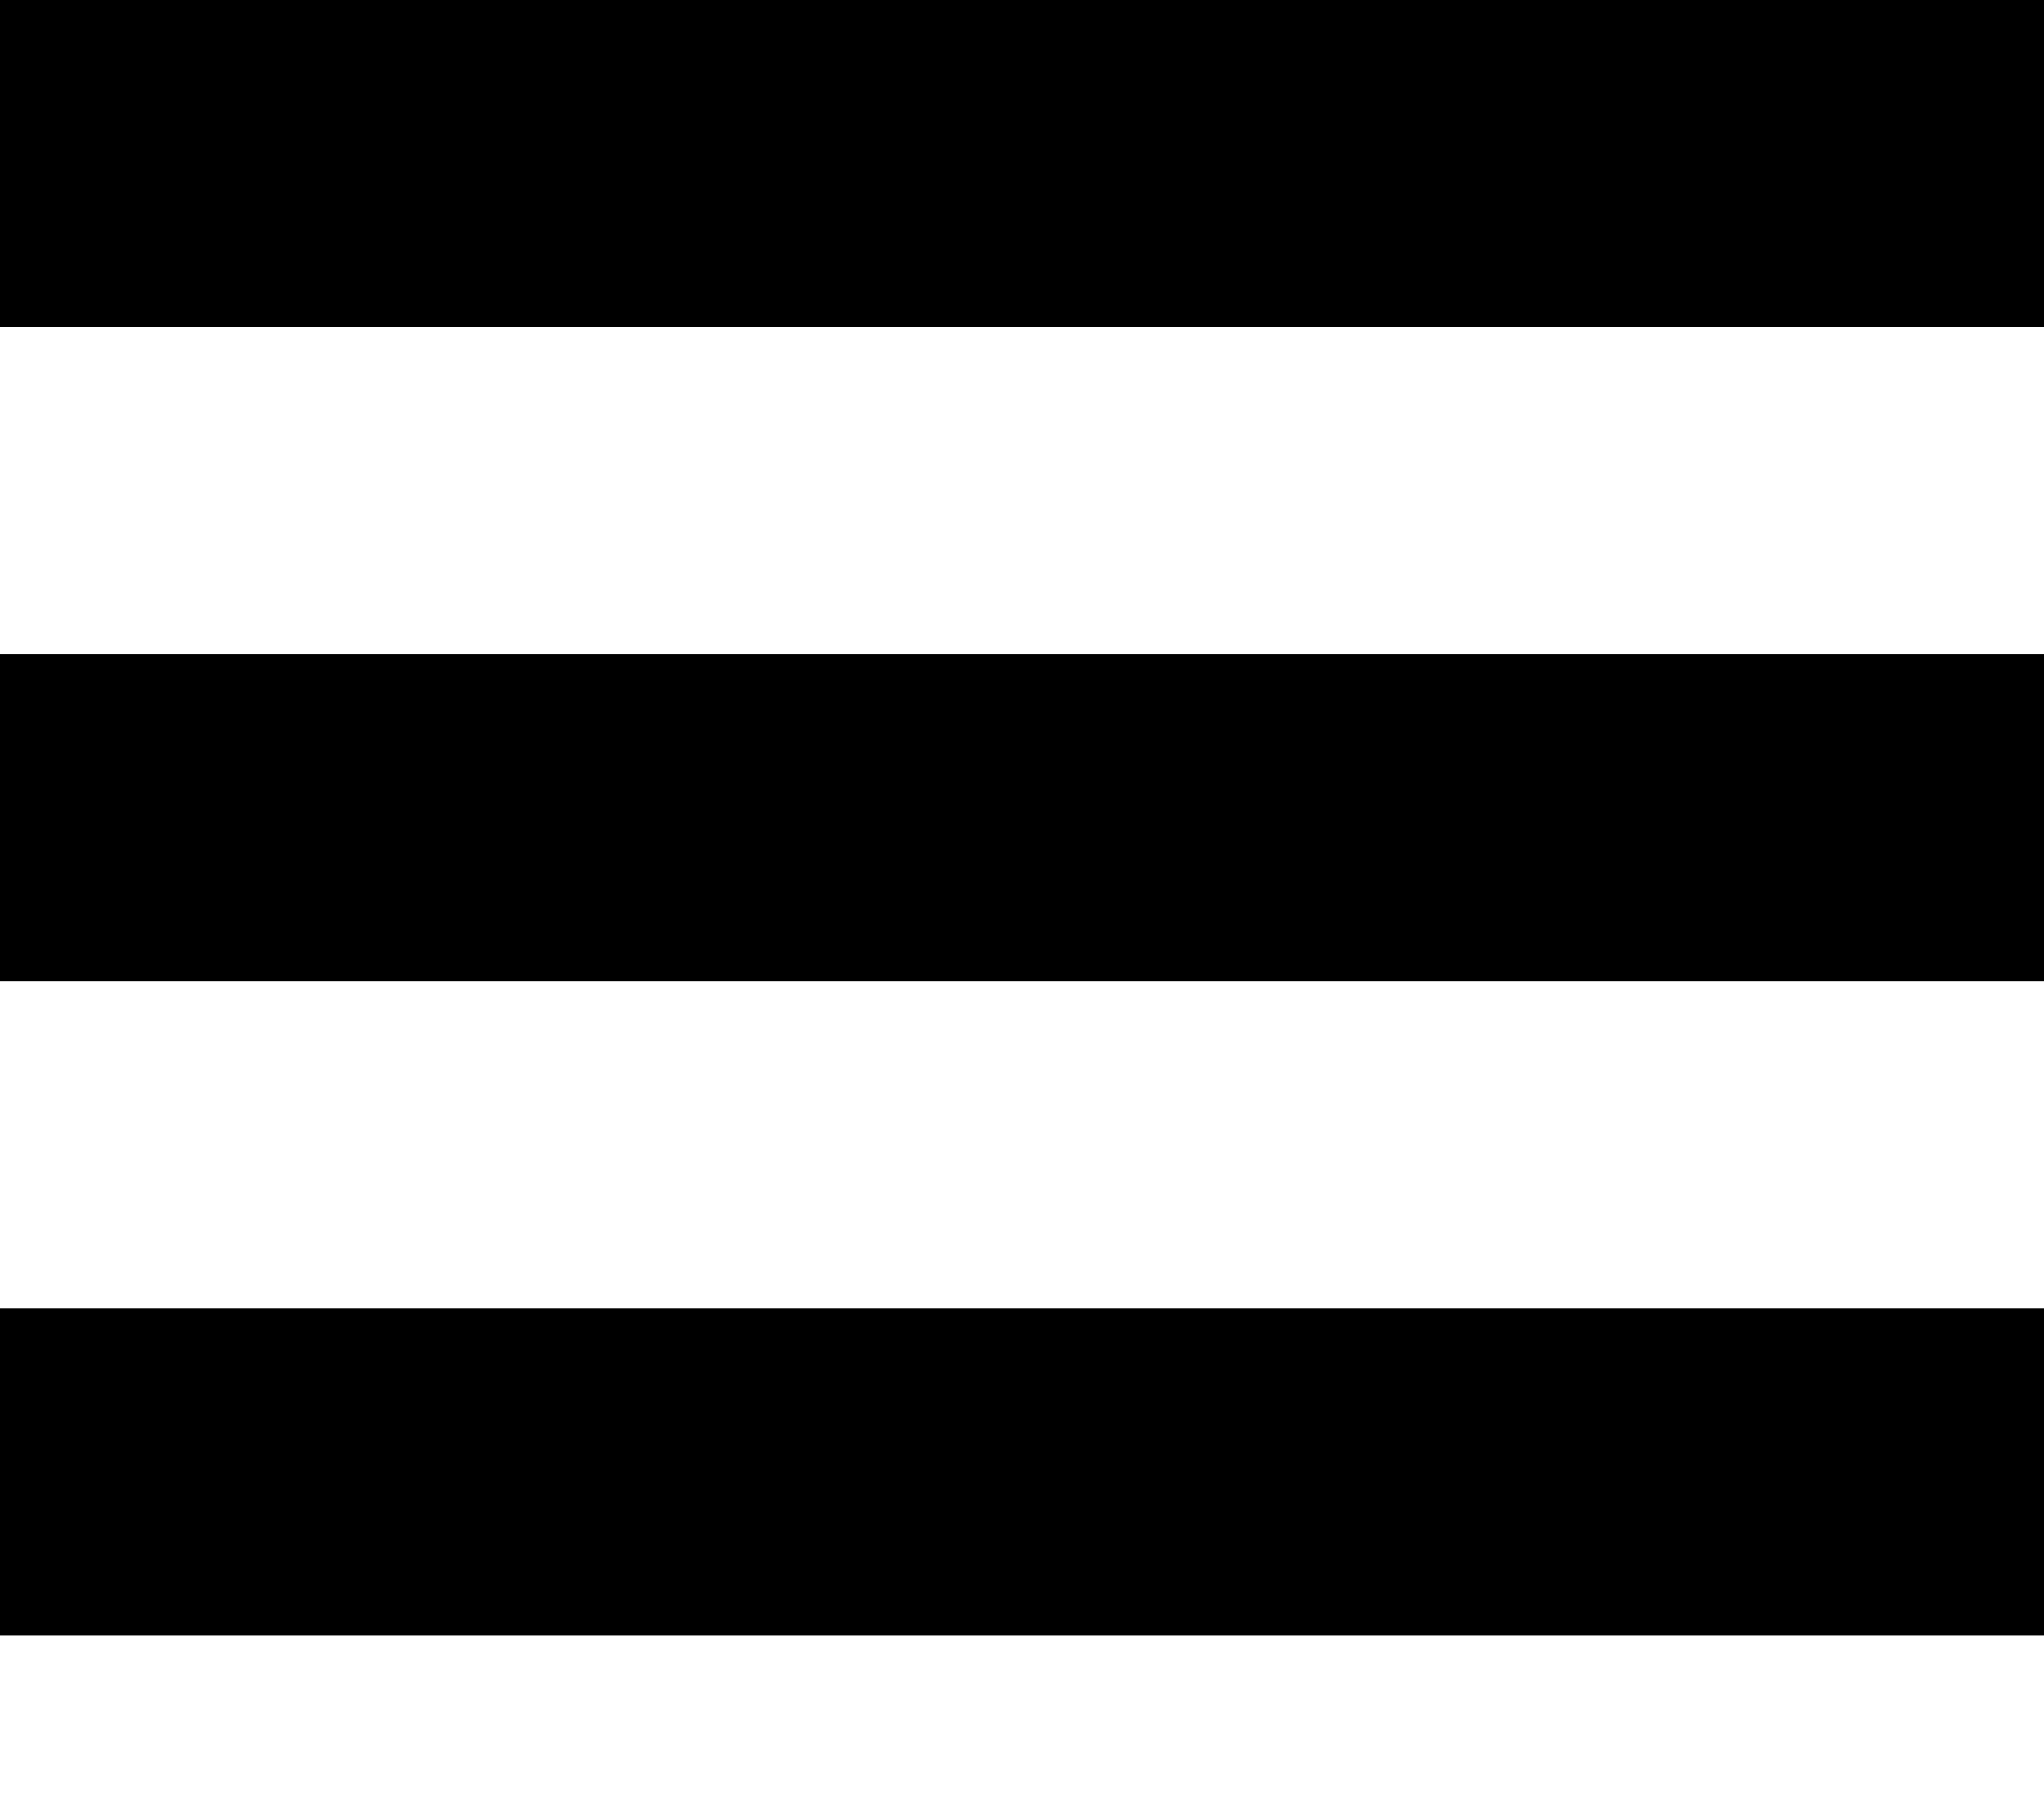
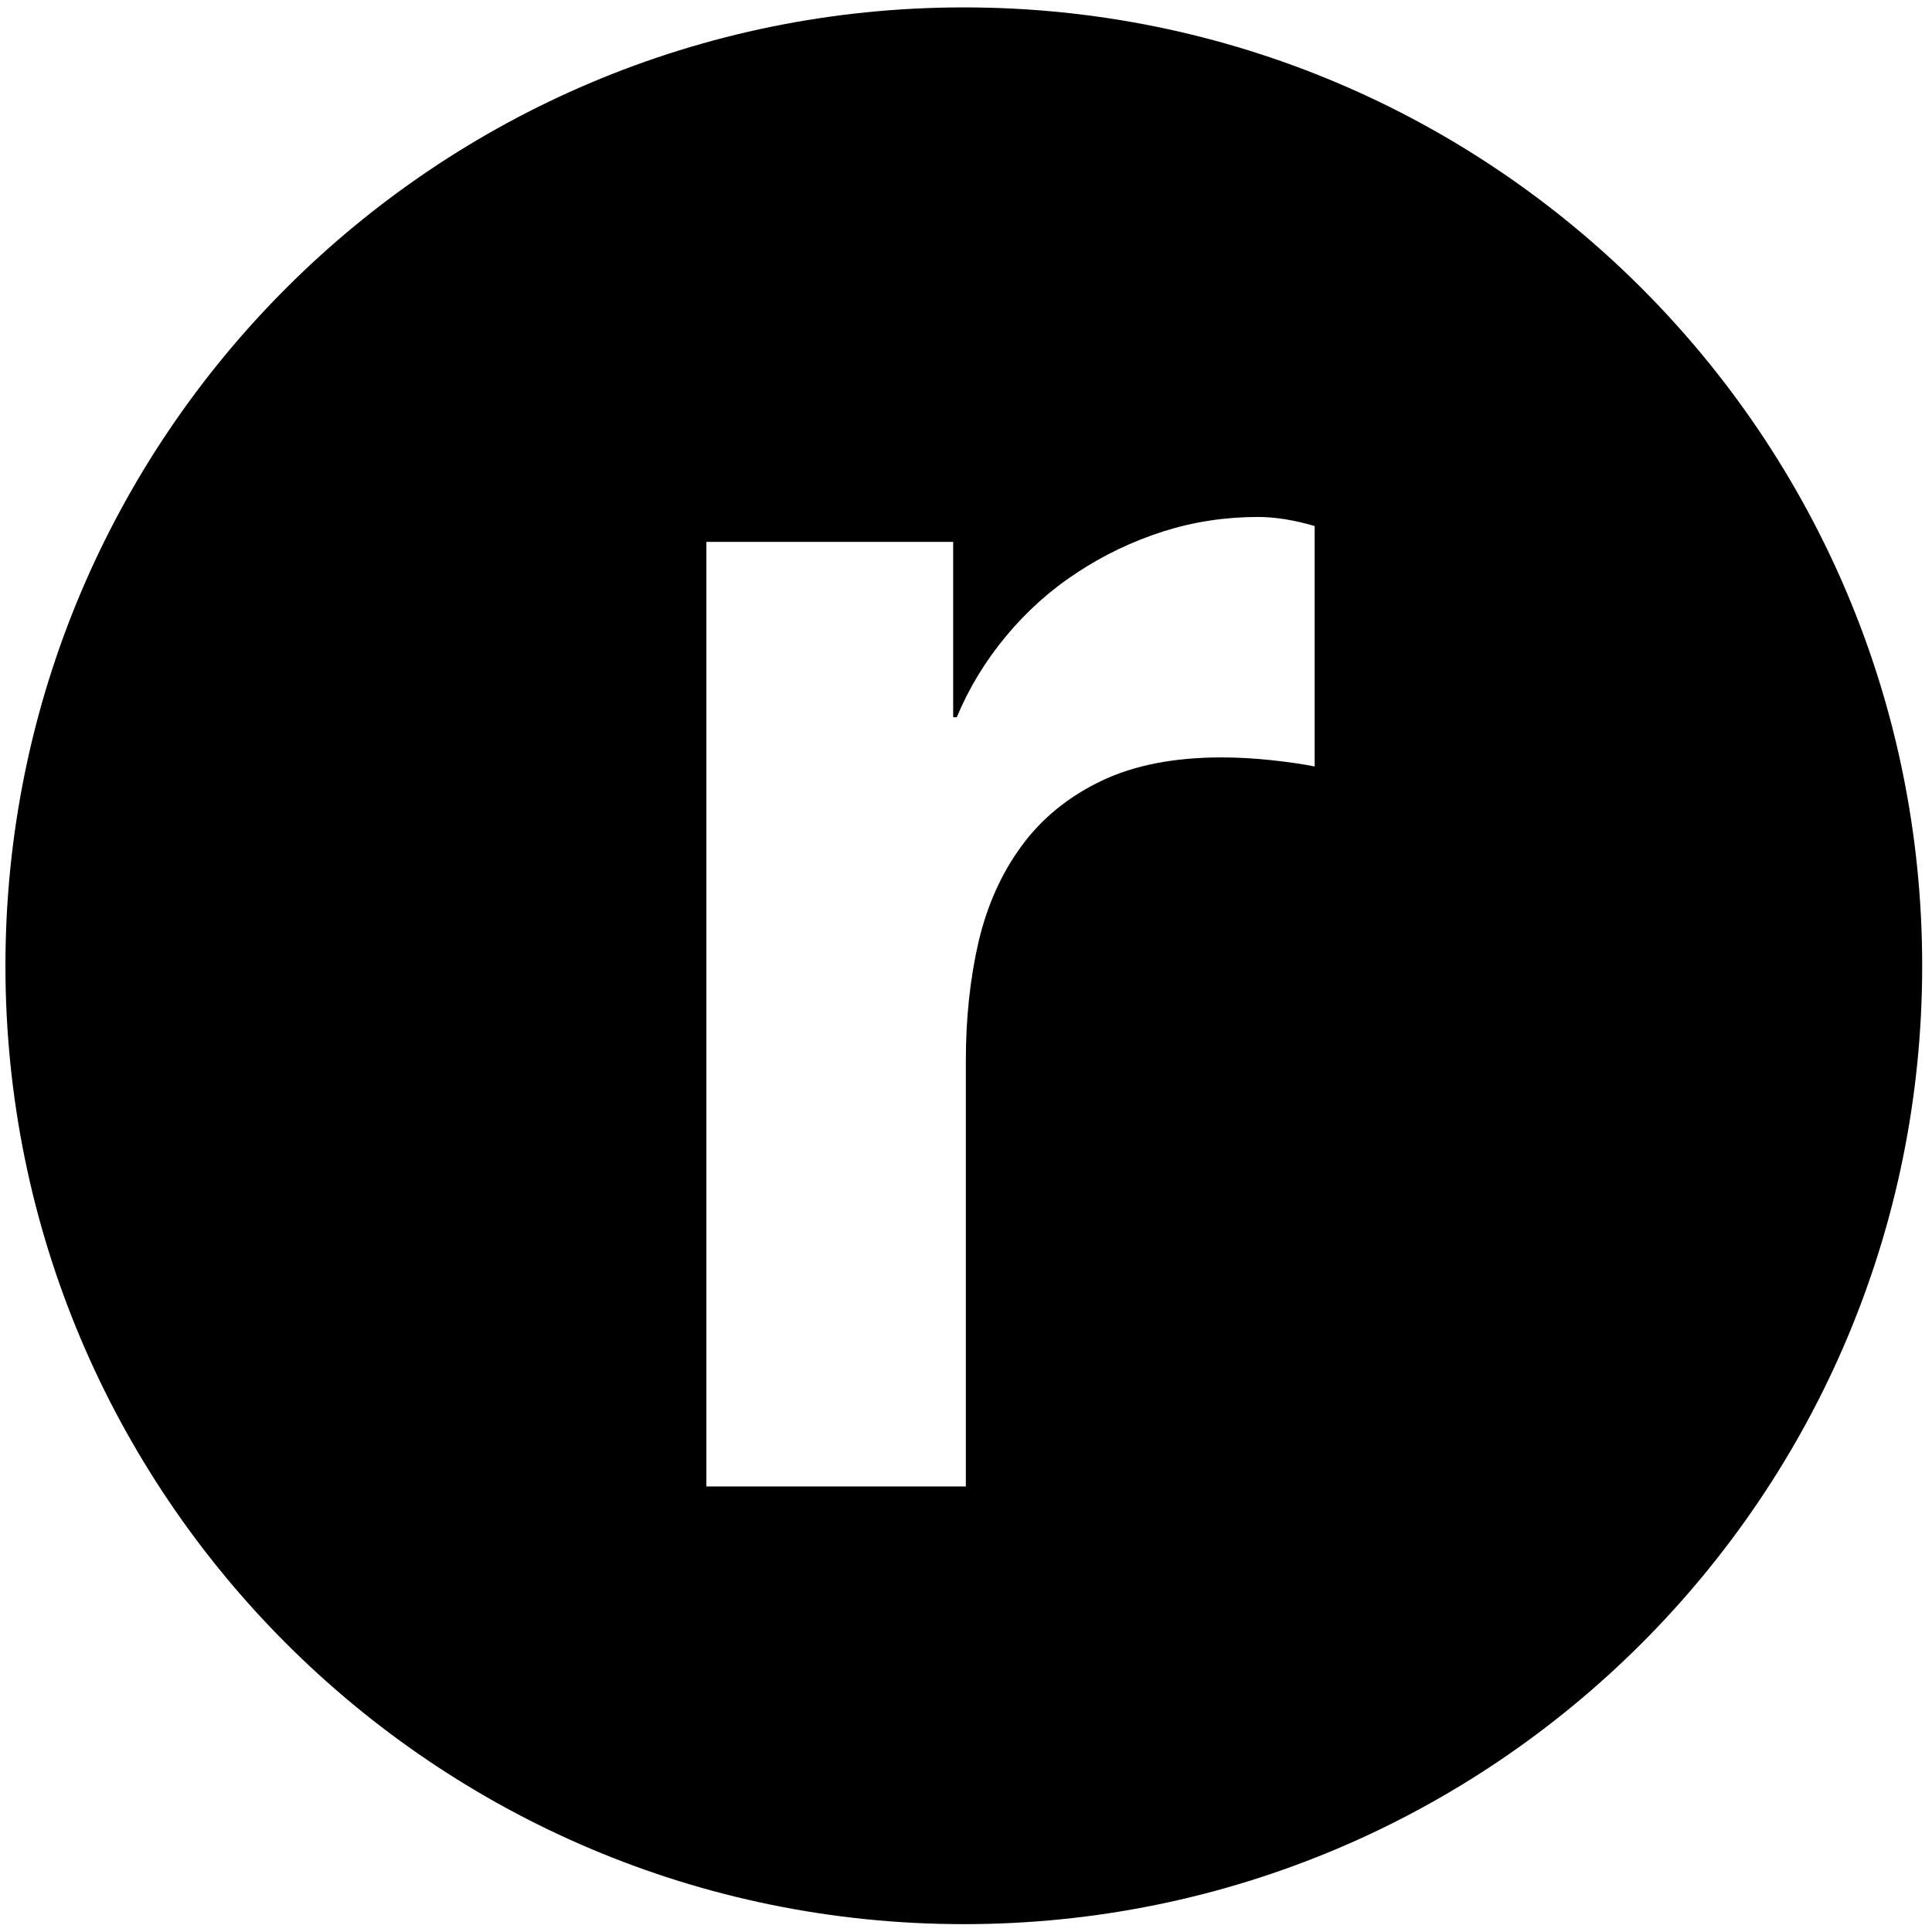
- <svg xmlns="http://www.w3.org/2000/svg" version="1.1" viewBox="0 2 25 22">
+ <svg xmlns="http://www.w3.org/2000/svg" version="1.1" viewBox="0 0 128 128">
  <g>
-     <path d=" M0,2    L25,2   L25,6   L0,6    Z                     M0,10   L25,10  L25,14  L0,14   Z                     M0,18   L25,18  L25,22  L0,22   Z" />
+     <path d=" M   63.86,0.49                     C   28.79,0.49 0.36,28.92 0.36,63.99                         0.36,99.05 28.79,127.48 63.86,127.48                         98.93,127.48 127.35,99.05 127.35,63.99                         127.35,28.92 98.93,0.49 63.86,0.49      Z                     M   87.10,50.78                     C   86.30,50.62 85.33,50.48 84.20,50.36                         83.07,50.24 81.98,50.18 80.93,50.18                         77.78,50.18 75.12,50.70 72.94,51.75                         70.76,52.80 69.01,54.23 67.68,56.05                         66.35,57.86 65.40,59.98 64.83,62.40                         64.27,64.83 63.99,67.45 63.99,70.27                         63.99,70.27 63.99,98.48 63.99,98.48                         63.99,98.48 46.80,98.48 46.80,98.48                         46.80,98.48 46.80,35.90 46.80,35.90                         46.80,35.90 63.15,35.90 63.15,35.90                         63.15,35.90 63.15,47.52 63.15,47.52                         63.15,47.52 63.39,47.52 63.39,47.52                         64.19,45.59 65.28,43.80 66.65,42.15                         68.02,40.50 69.59,39.09 71.37,37.93                         73.14,36.76 75.04,35.86 77.06,35.21                         79.08,34.57 81.17,34.25 83.35,34.25                         84.48,34.25 85.73,34.45 87.10,34.85                         87.10,34.85 87.10,50.78 87.10,50.78                         87.10,50.78 87.10,50.78 87.10,50.78     Z" />
  </g>
</svg>
